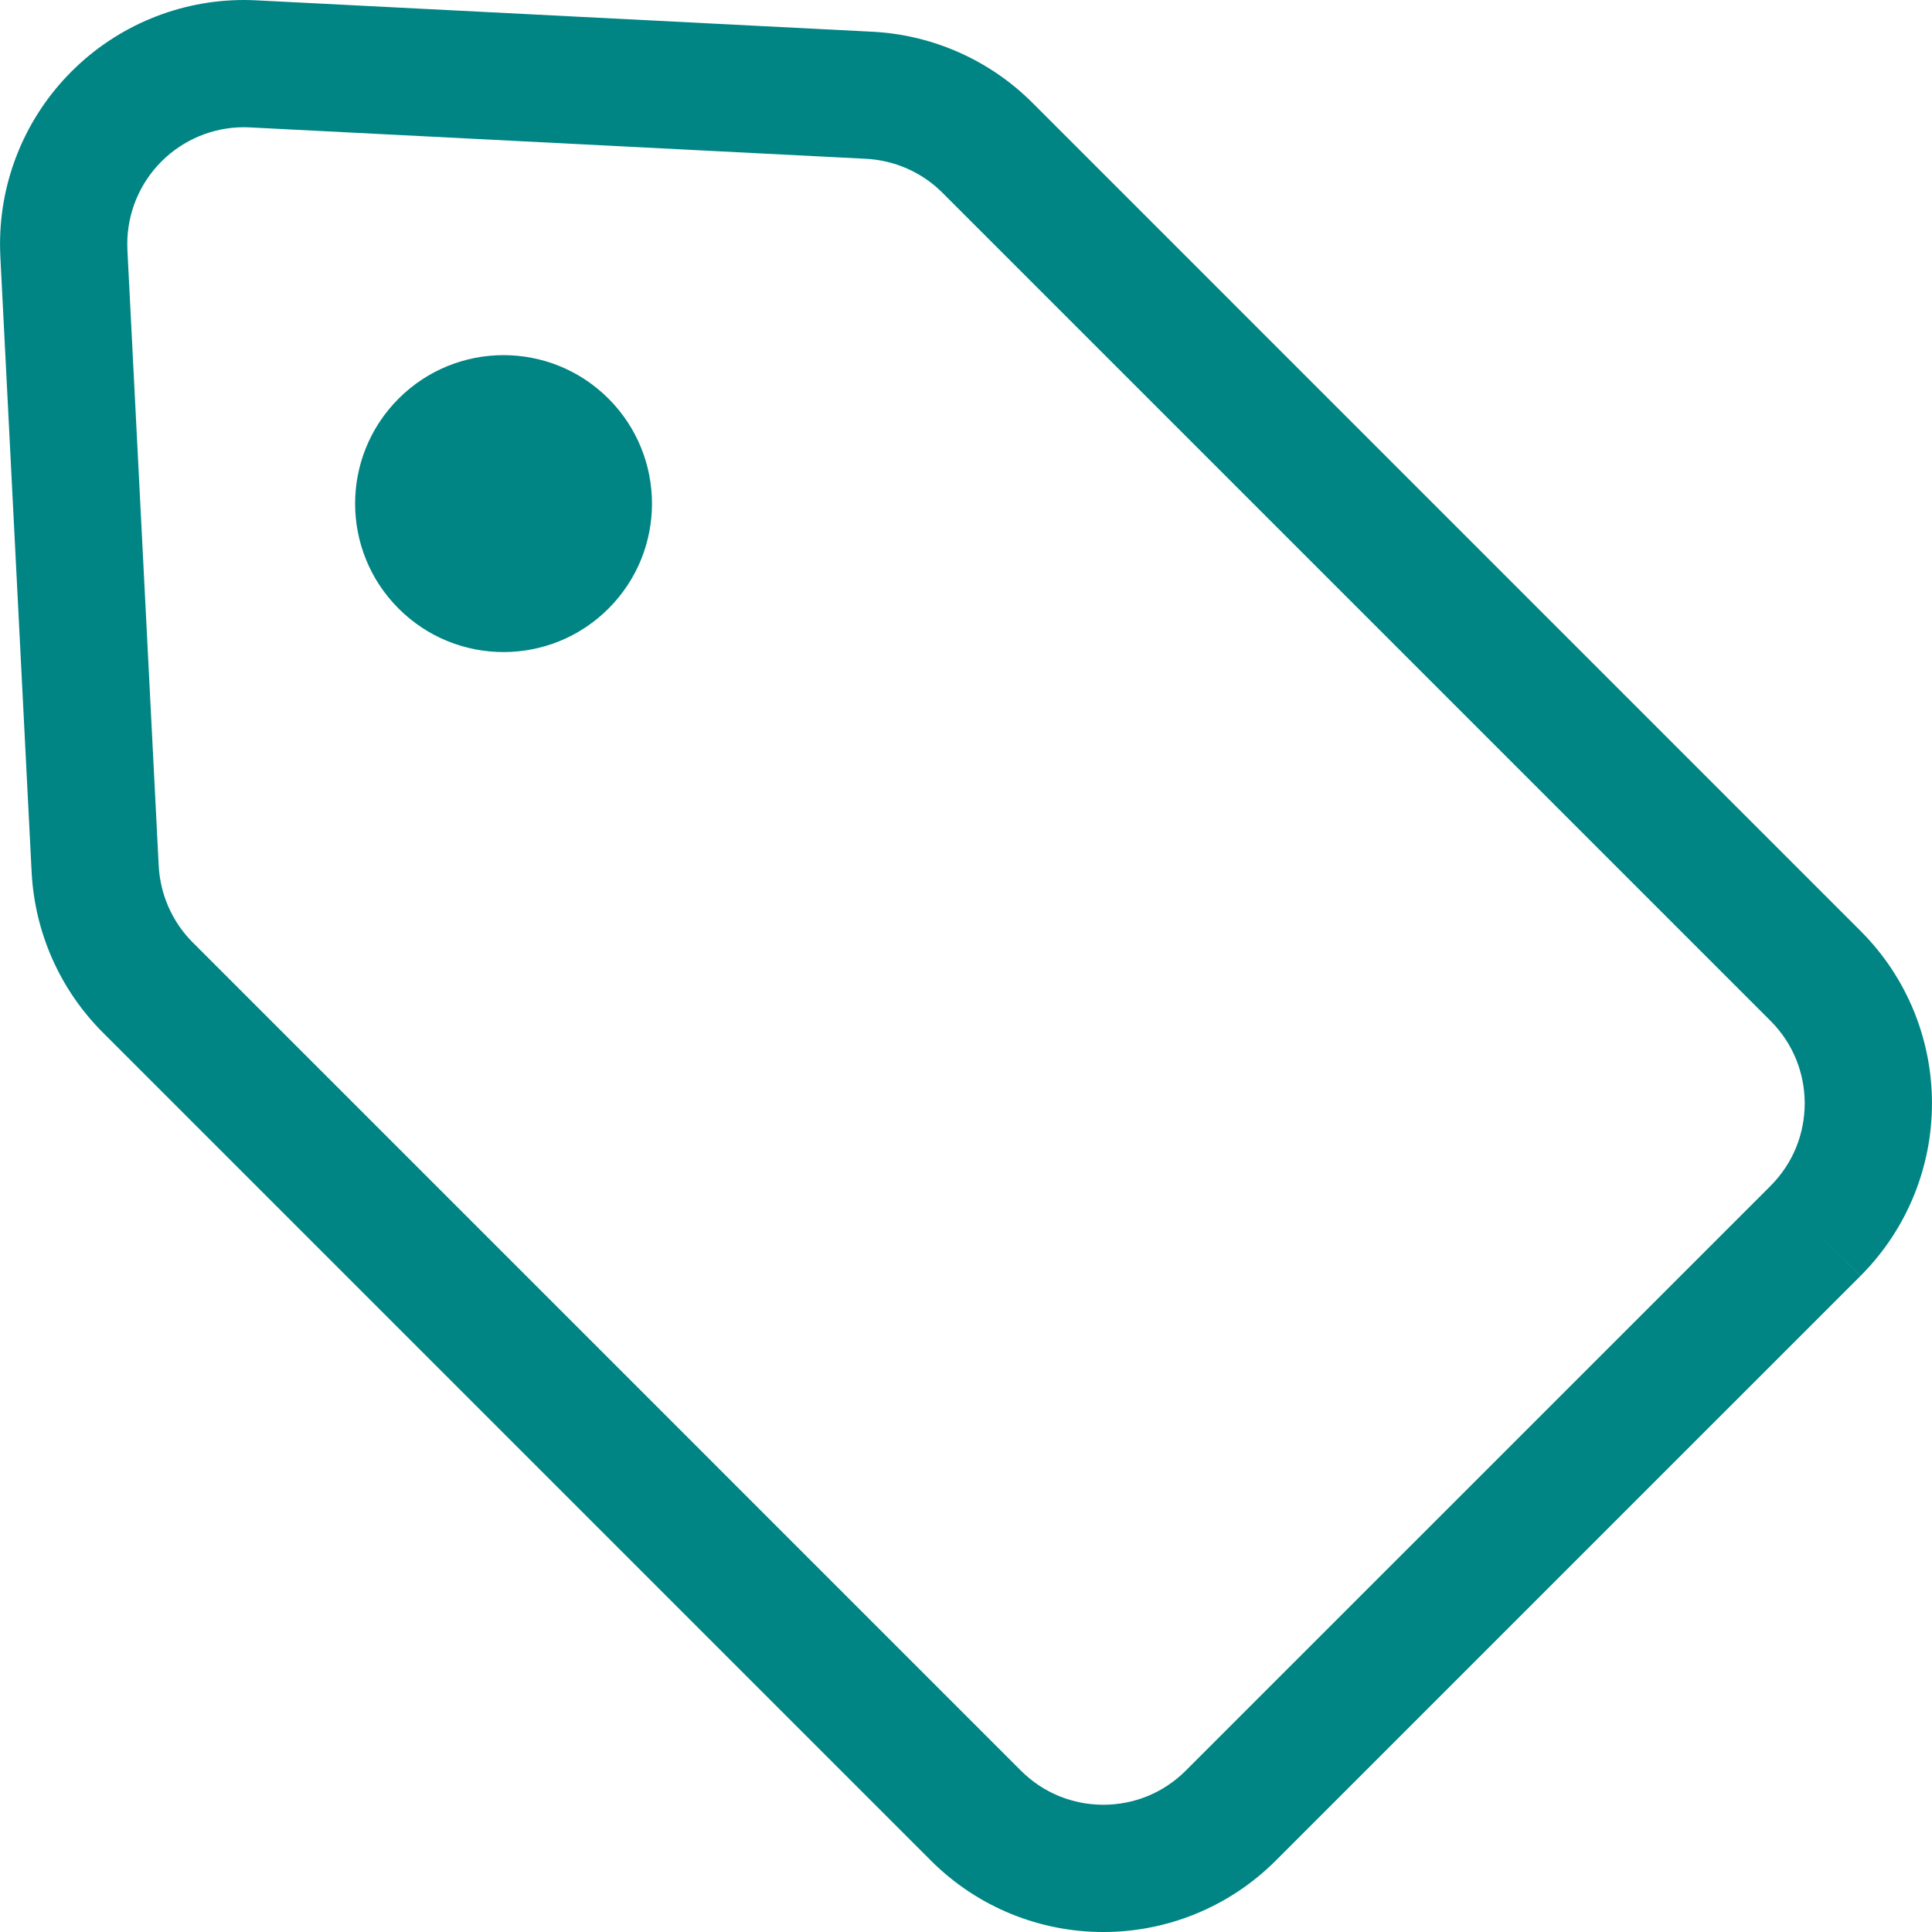
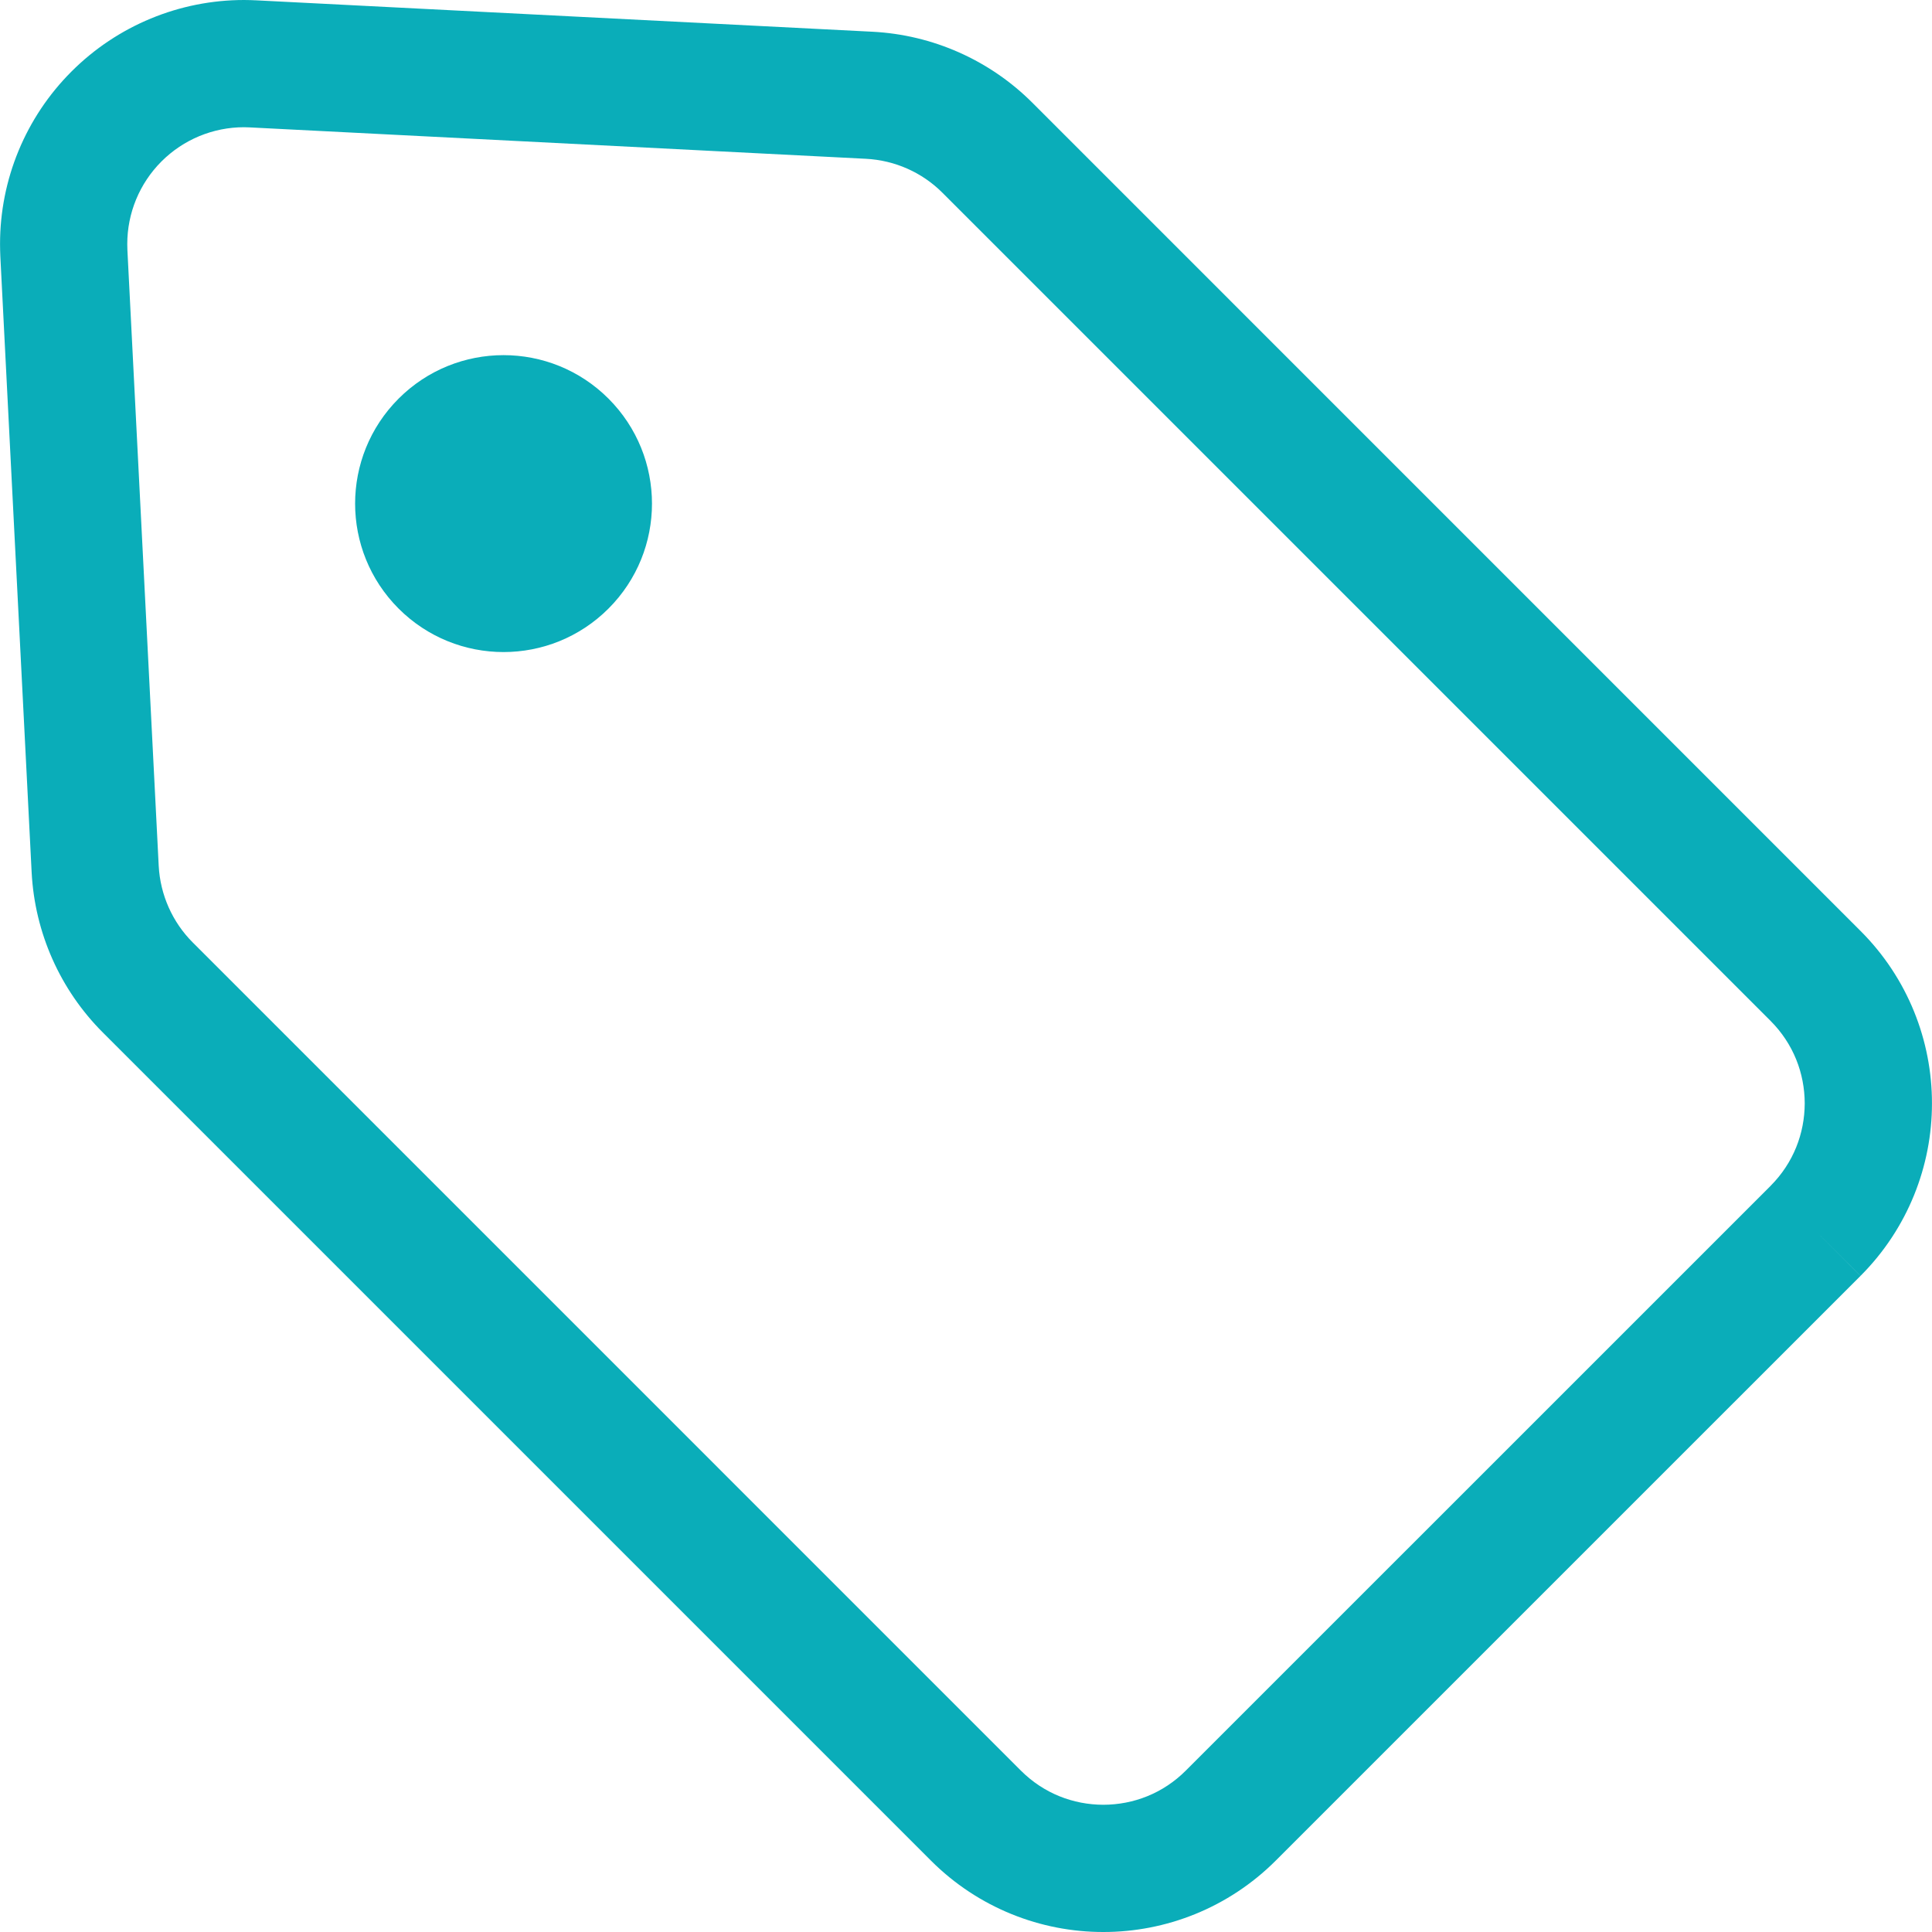
- <svg xmlns="http://www.w3.org/2000/svg" version="1.1" id="_x32_" x="0px" y="0px" viewBox="0 0 512 512" style="width: 32px; height: 32px; opacity: 1;" xml:space="preserve">
+ <svg xmlns="http://www.w3.org/2000/svg" version="1.1" id="_x32_" x="0px" y="0px" viewBox="0 0 512 512" style="width: 18px; height: 18px; opacity: 1;" xml:space="preserve">
  <style type="text/css">
	.st0{fill:#4B4B4B;}
</style>
  <g>
-     <path class="st0" d="M511.989,292.396c0.021-16.486-6.344-33.136-18.945-45.703L273.605,27.242   C262.3,15.936,247.175,9.22,231.184,8.407L66.821,0.032l1.184,0.066C66.974,0.044,65.866,0,64.67,0   C47.58,0,31.105,6.783,18.944,18.955C6.783,31.106-0.001,47.58,0.011,64.67c0,1.076,0.034,2.172,0.078,3.27l8.297,163.254   c0.835,15.981,7.54,31.106,18.857,42.421l219.451,219.451c12.578,12.589,29.217,18.955,45.703,18.934   c16.496,0.021,33.124-6.356,45.703-18.934l154.956-154.945l-11.92-11.92l11.932,11.909   C505.645,325.521,512.011,308.881,511.989,292.396z M314.26,469.216c-6.08,6.08-13.895,9.044-21.864,9.067   c-7.969-0.023-15.783-2.986-21.864-9.067L51.082,249.765c-5.4-5.4-8.616-12.633-9.023-20.305L33.762,66.238l-0.034-1.569   c0-8.188,3.238-16.048,9.055-21.875c5.839-5.839,13.697-9.077,21.886-9.077l1.502,0.044l163.288,8.319   c7.683,0.396,14.904,3.6,20.305,9.012l219.45,219.45c6.059,6.069,9.033,13.884,9.056,21.853   c-0.023,7.968-2.986,15.794-9.067,21.886h0.011L314.26,469.216z" style="fill: rgb(0, 132, 132);" />
-     <path class="st0" d="M105.632,105.642c-15.366,15.378-15.366,40.27,0,55.636c15.366,15.366,40.259,15.366,55.625,0   c15.366-15.366,15.366-40.259,0-55.636C145.891,90.276,120.998,90.276,105.632,105.642z" style="fill: rgb(0, 132, 132);" />
+     <path class="st0" d="M511.989,292.396c0.021-16.486-6.344-33.136-18.945-45.703L273.605,27.242   C262.3,15.936,247.175,9.22,231.184,8.407L66.821,0.032l1.184,0.066C66.974,0.044,65.866,0,64.67,0   C47.58,0,31.105,6.783,18.944,18.955C6.783,31.106-0.001,47.58,0.011,64.67c0,1.076,0.034,2.172,0.078,3.27l8.297,163.254   c0.835,15.981,7.54,31.106,18.857,42.421l219.451,219.451c12.578,12.589,29.217,18.955,45.703,18.934   c16.496,0.021,33.124-6.356,45.703-18.934l154.956-154.945l-11.92-11.92l11.932,11.909   C505.645,325.521,512.011,308.881,511.989,292.396z M314.26,469.216c-6.08,6.08-13.895,9.044-21.864,9.067   c-7.969-0.023-15.783-2.986-21.864-9.067L51.082,249.765c-5.4-5.4-8.616-12.633-9.023-20.305L33.762,66.238l-0.034-1.569   c0-8.188,3.238-16.048,9.055-21.875c5.839-5.839,13.697-9.077,21.886-9.077l1.502,0.044l163.288,8.319   c7.683,0.396,14.904,3.6,20.305,9.012l219.45,219.45c6.059,6.069,9.033,13.884,9.056,21.853   c-0.023,7.968-2.986,15.794-9.067,21.886h0.011L314.26,469.216z" style="fill: rgb(10, 173, 185);" />
+     <path class="st0" d="M105.632,105.642c-15.366,15.378-15.366,40.27,0,55.636c15.366,15.366,40.259,15.366,55.625,0   c15.366-15.366,15.366-40.259,0-55.636C145.891,90.276,120.998,90.276,105.632,105.642z" style="fill: rgb(10, 173, 185);" />
  </g>
</svg>
